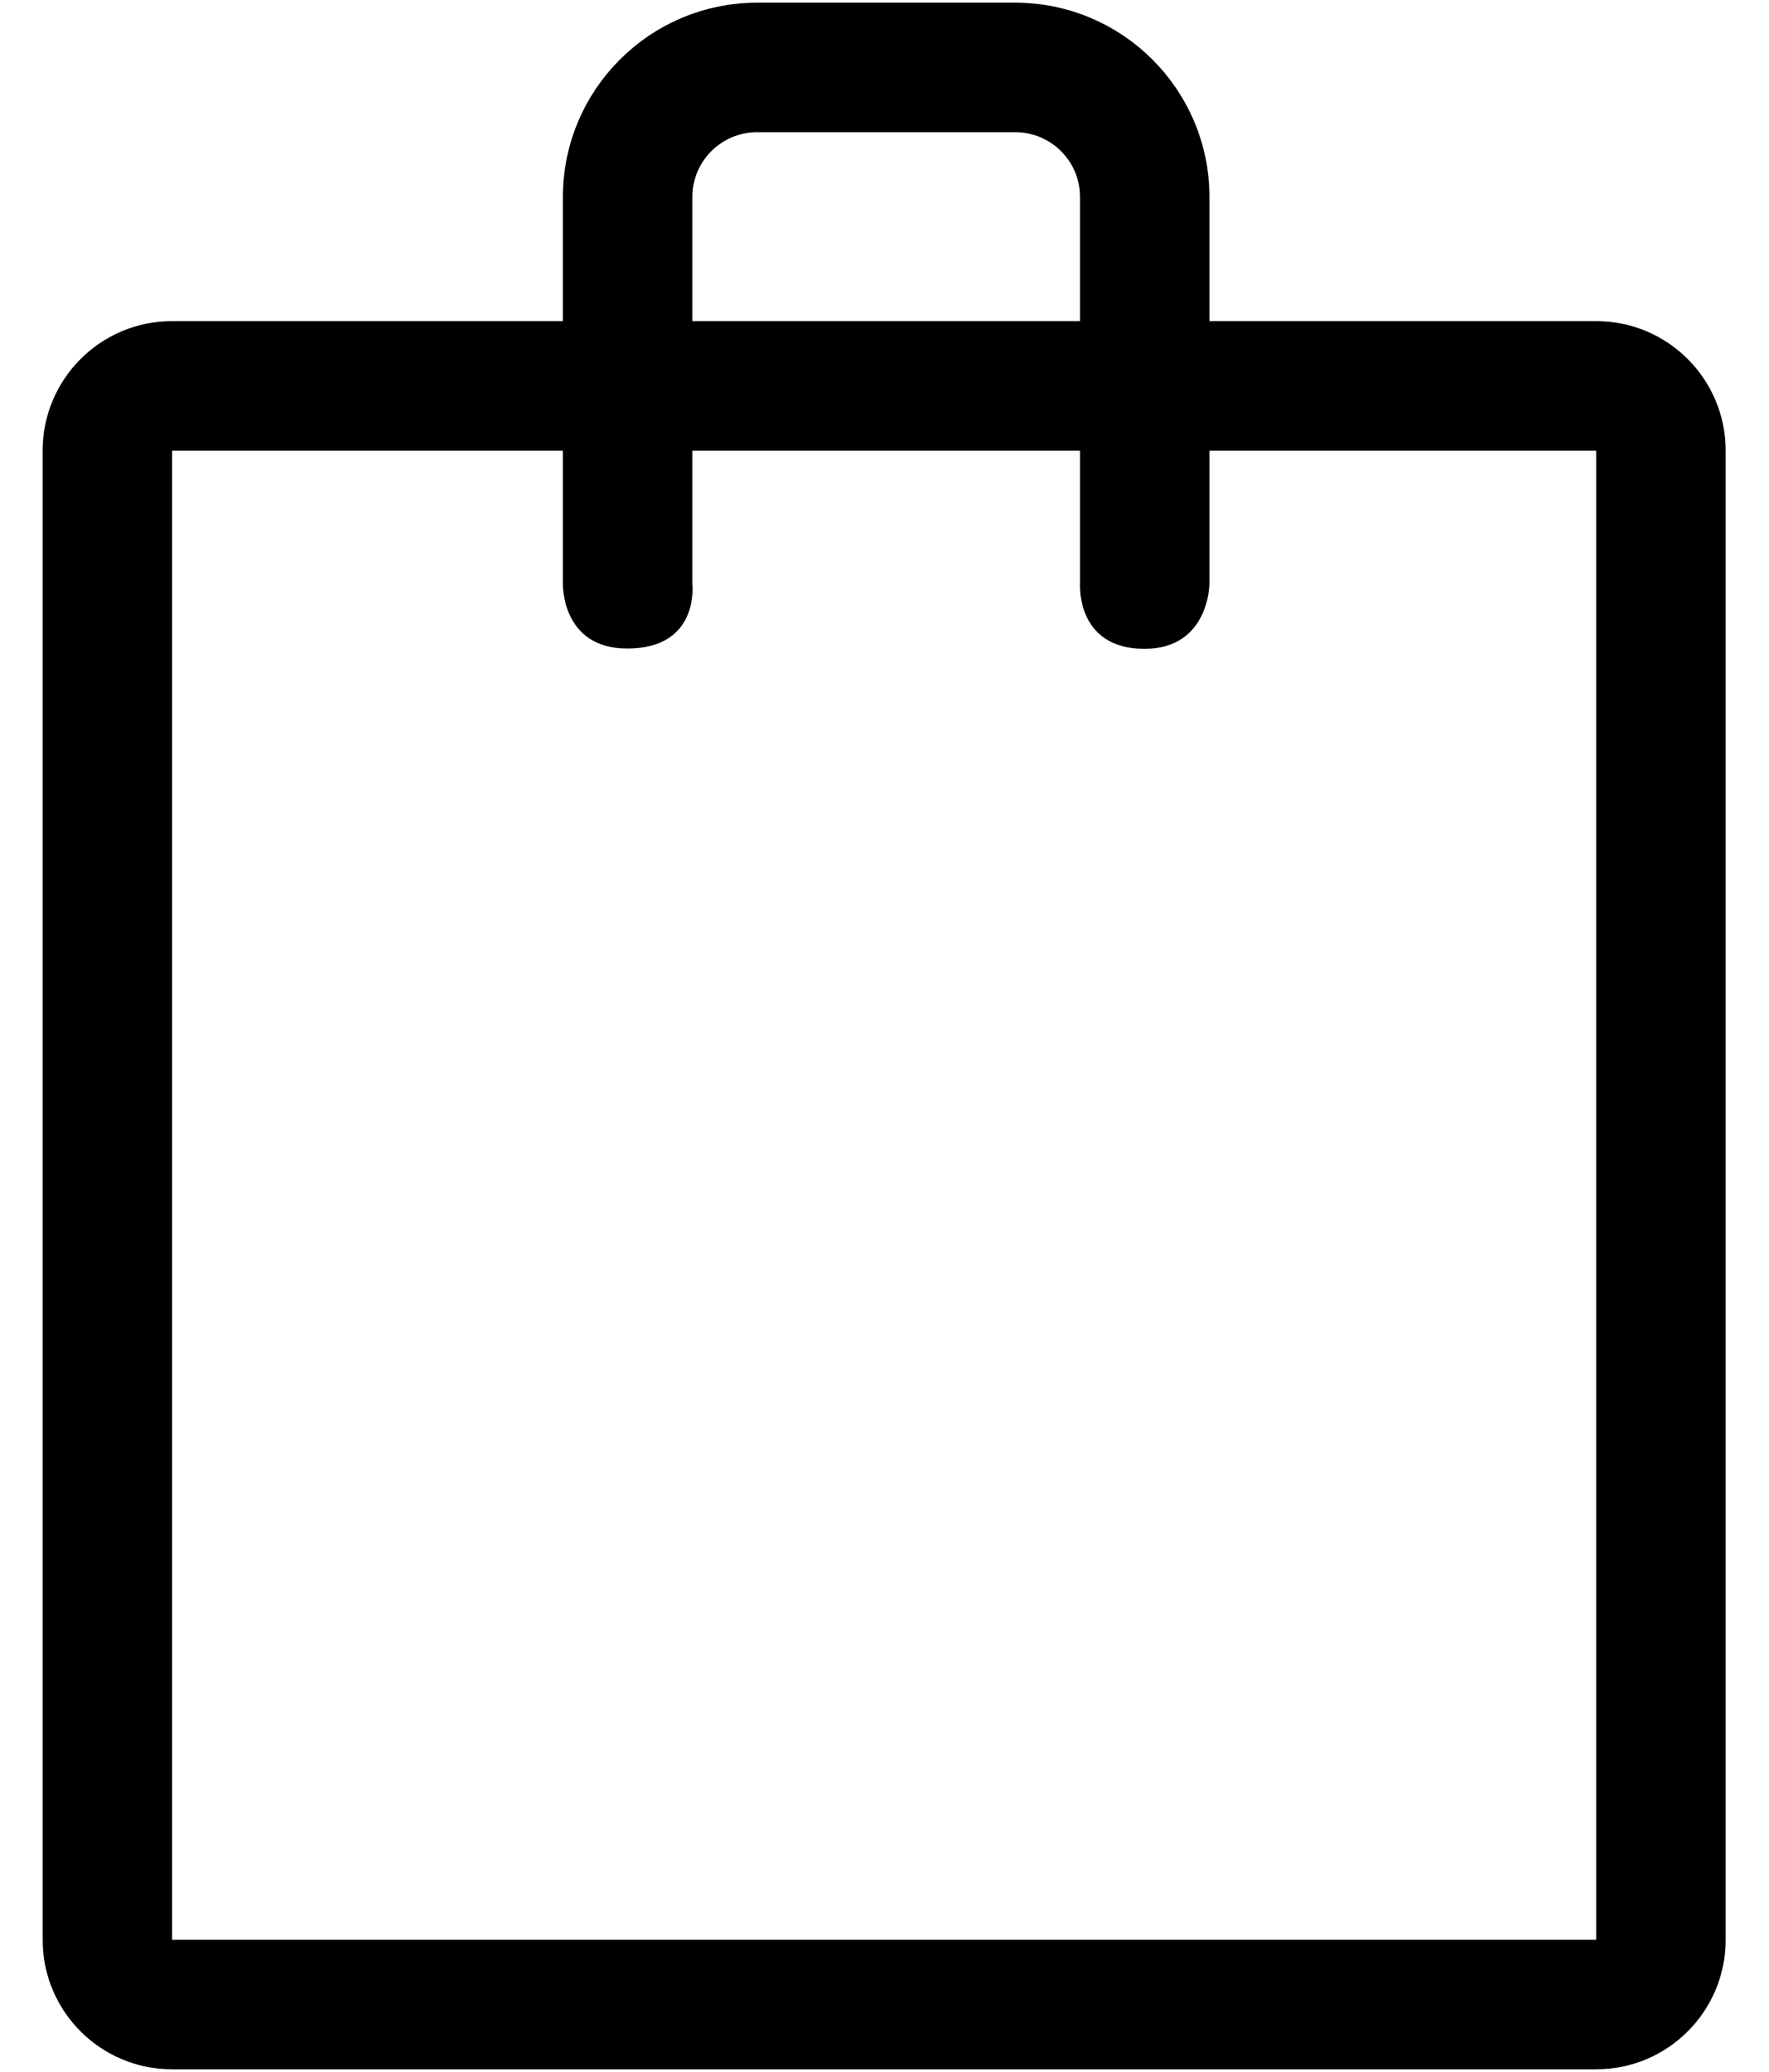
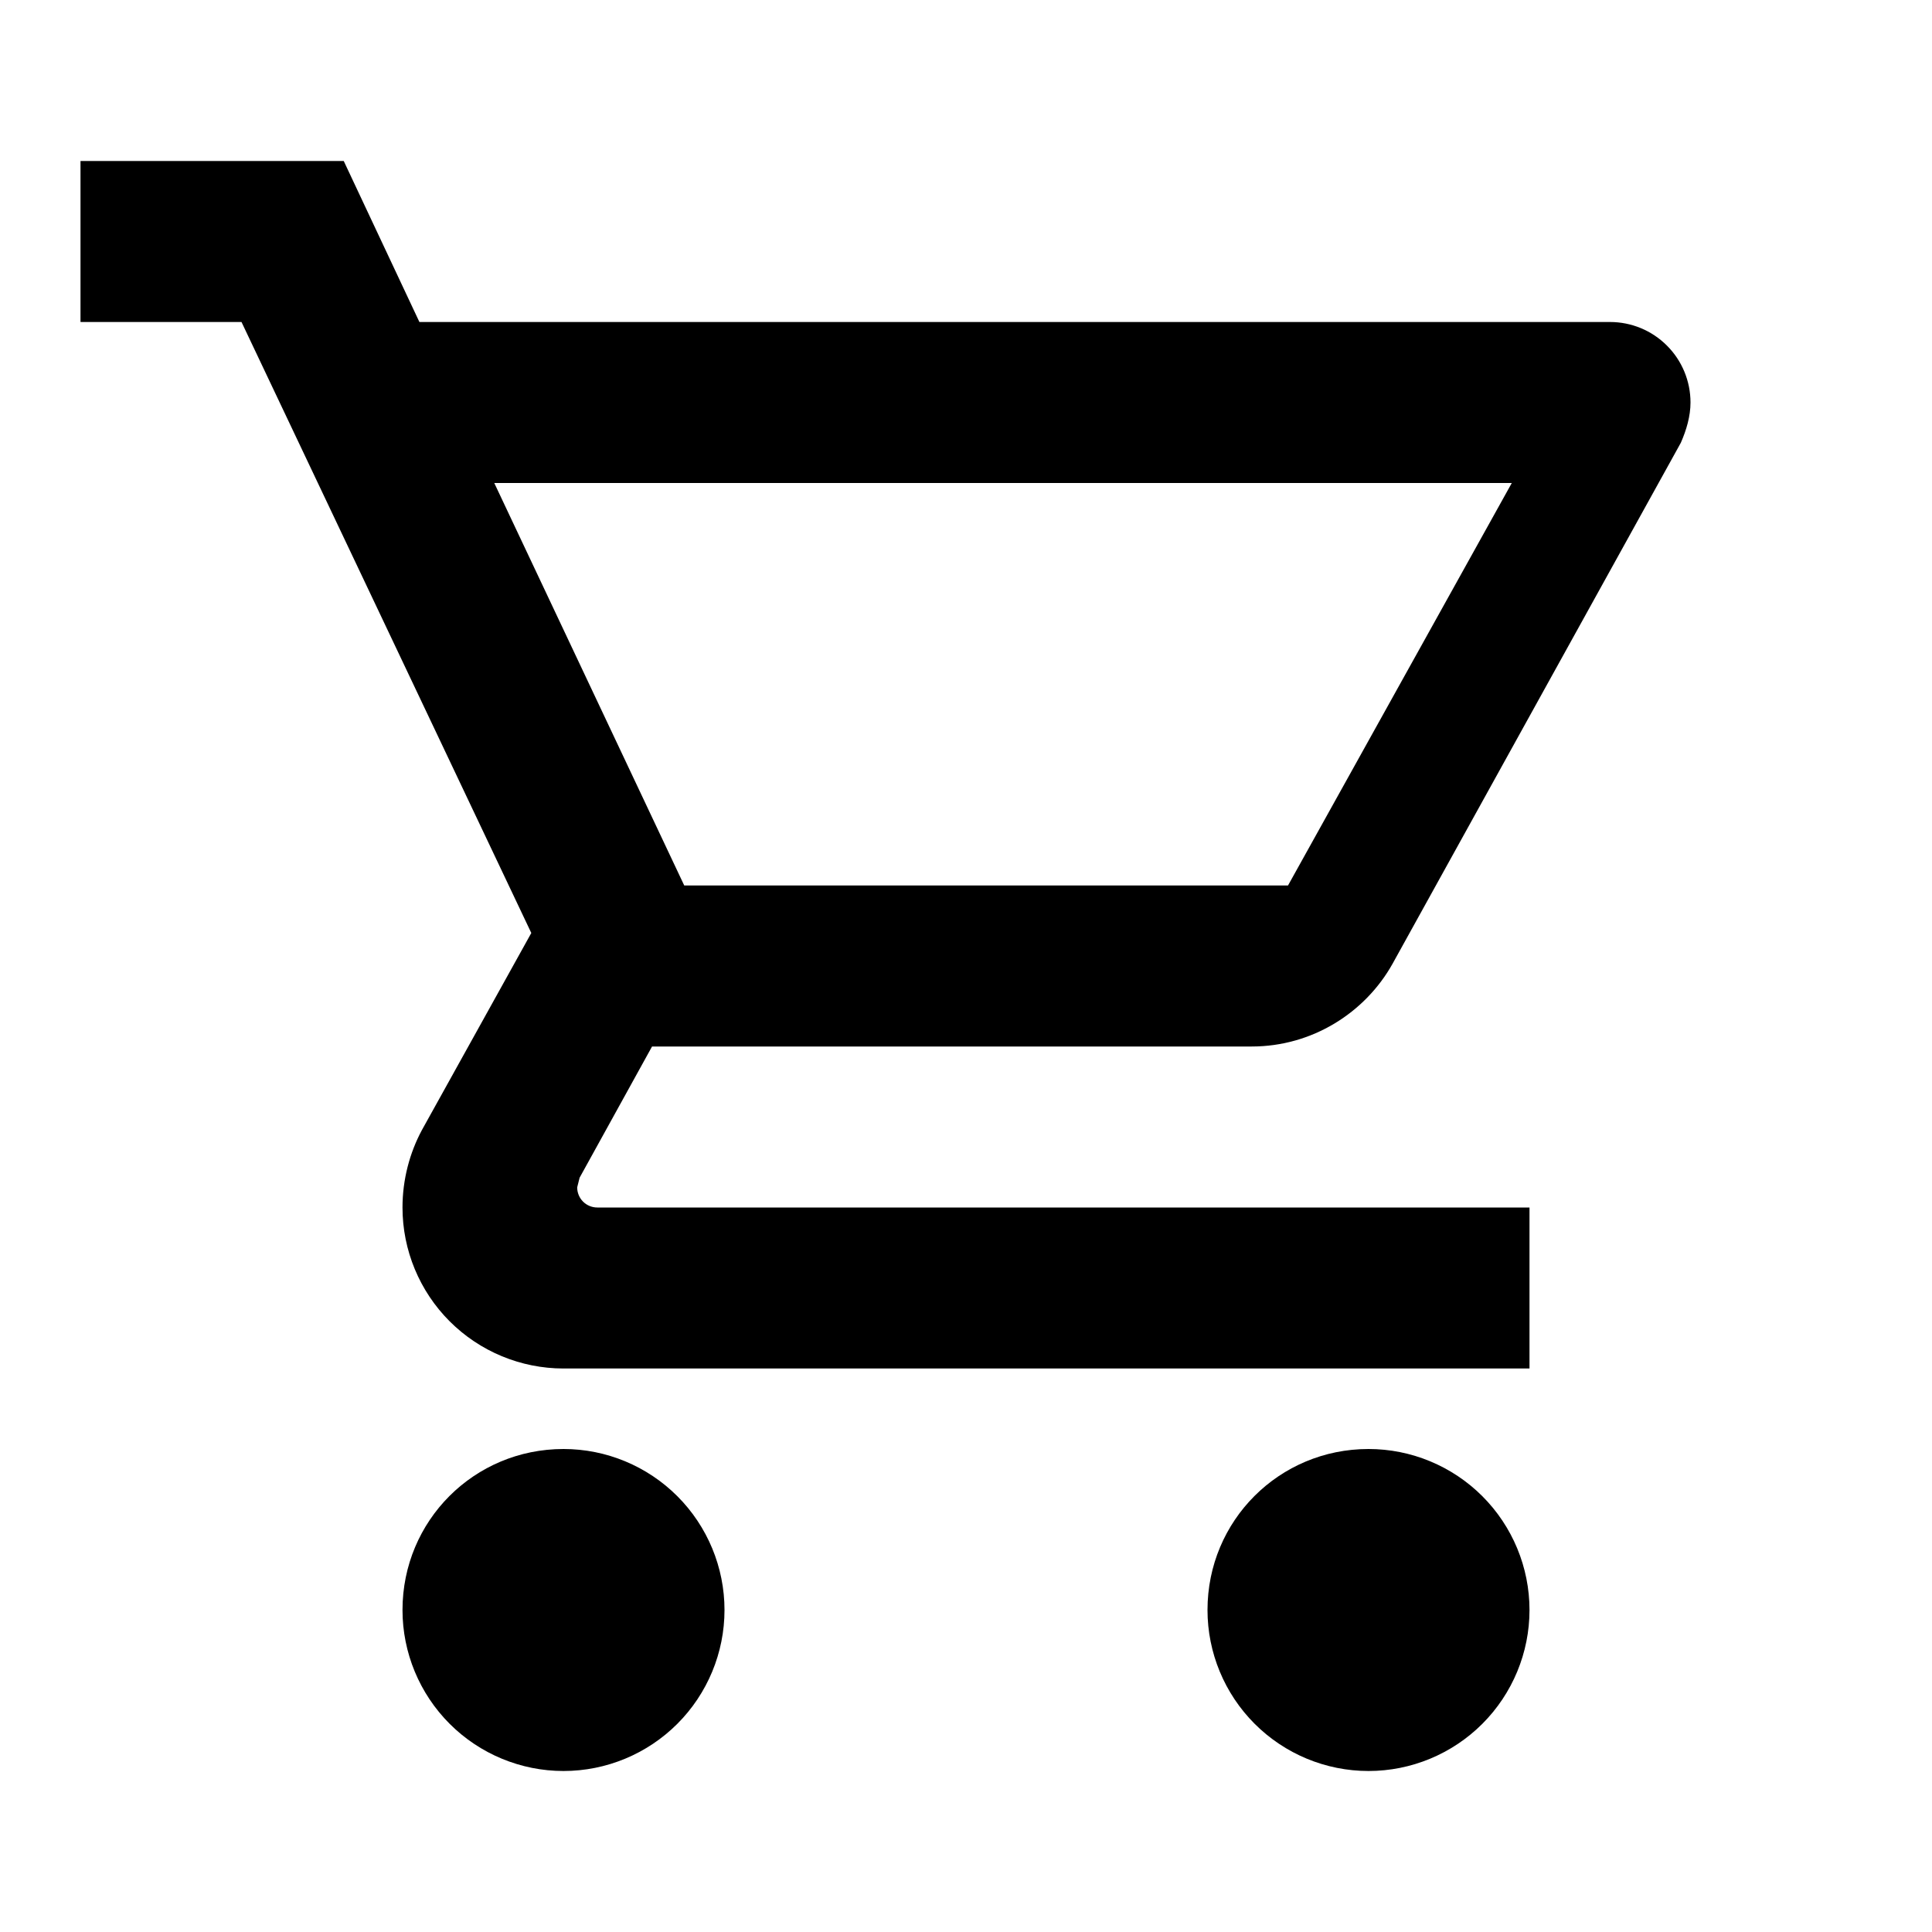
- <svg xmlns="http://www.w3.org/2000/svg" width="35" height="41" viewBox="0 0 35 41" fill="none">
-   <path d="M31.594 6.354H23.939V3.897C23.939 1.777 22.215 0.053 20.095 0.053H14.985C12.865 0.053 11.141 1.777 11.141 3.897V6.354H3.406C1.991 6.354 0.844 7.502 0.844 8.917V38.384C0.844 39.8 1.991 40.947 3.406 40.947H31.594C33.009 40.947 34.156 39.8 34.156 38.384V8.917C34.156 7.502 33.009 6.354 31.594 6.354ZM13.704 3.897C13.704 3.19 14.278 2.616 14.985 2.616H20.095C20.802 2.616 21.377 3.19 21.377 3.897V6.354H13.704V3.897ZM31.594 38.384H3.406V8.917H11.141V11.553C11.141 11.553 11.107 12.833 12.415 12.833C13.856 12.833 13.704 11.553 13.704 11.553V8.917H21.377V11.553C21.377 11.553 21.291 12.839 22.653 12.839C23.934 12.839 23.939 11.553 23.939 11.553V8.917H31.594L31.594 38.384Z" fill="black" />
+ <svg xmlns="http://www.w3.org/2000/svg" width="24" height="24" viewBox="0 0 24 24" fill="none">
+   <path d="M17 18C17.53 18 18.039 18.211 18.414 18.586C18.789 18.961 19 19.47 19 20C19 20.53 18.789 21.039 18.414 21.414C18.039 21.789 17.53 22 17 22C16.47 22 15.961 21.789 15.586 21.414C15.211 21.039 15 20.53 15 20C15 18.89 15.89 18 17 18ZM1 2H4.27L5.21 4H20C20.265 4 20.52 4.105 20.707 4.293C20.895 4.48 21 4.735 21 5C21 5.17 20.95 5.34 20.88 5.5L17.3 11.97C16.96 12.58 16.3 13 15.55 13H8.1L7.2 14.63L7.17 14.75C7.17 14.816 7.196 14.88 7.243 14.927C7.29 14.974 7.354 15 7.42 15H19V17H7C6.47 17 5.961 16.789 5.586 16.414C5.211 16.039 5 15.53 5 15C5 14.65 5.09 14.32 5.24 14.04L6.6 11.59L3 4H1V2ZM7 18C7.53 18 8.039 18.211 8.414 18.586C8.789 18.961 9 19.47 9 20C9 20.53 8.789 21.039 8.414 21.414C8.039 21.789 7.53 22 7 22C6.47 22 5.961 21.789 5.586 21.414C5.211 21.039 5 20.53 5 20C5 18.89 5.89 18 7 18ZM16 11L18.78 6H6.14L8.5 11H16Z" fill="black" />
</svg>
